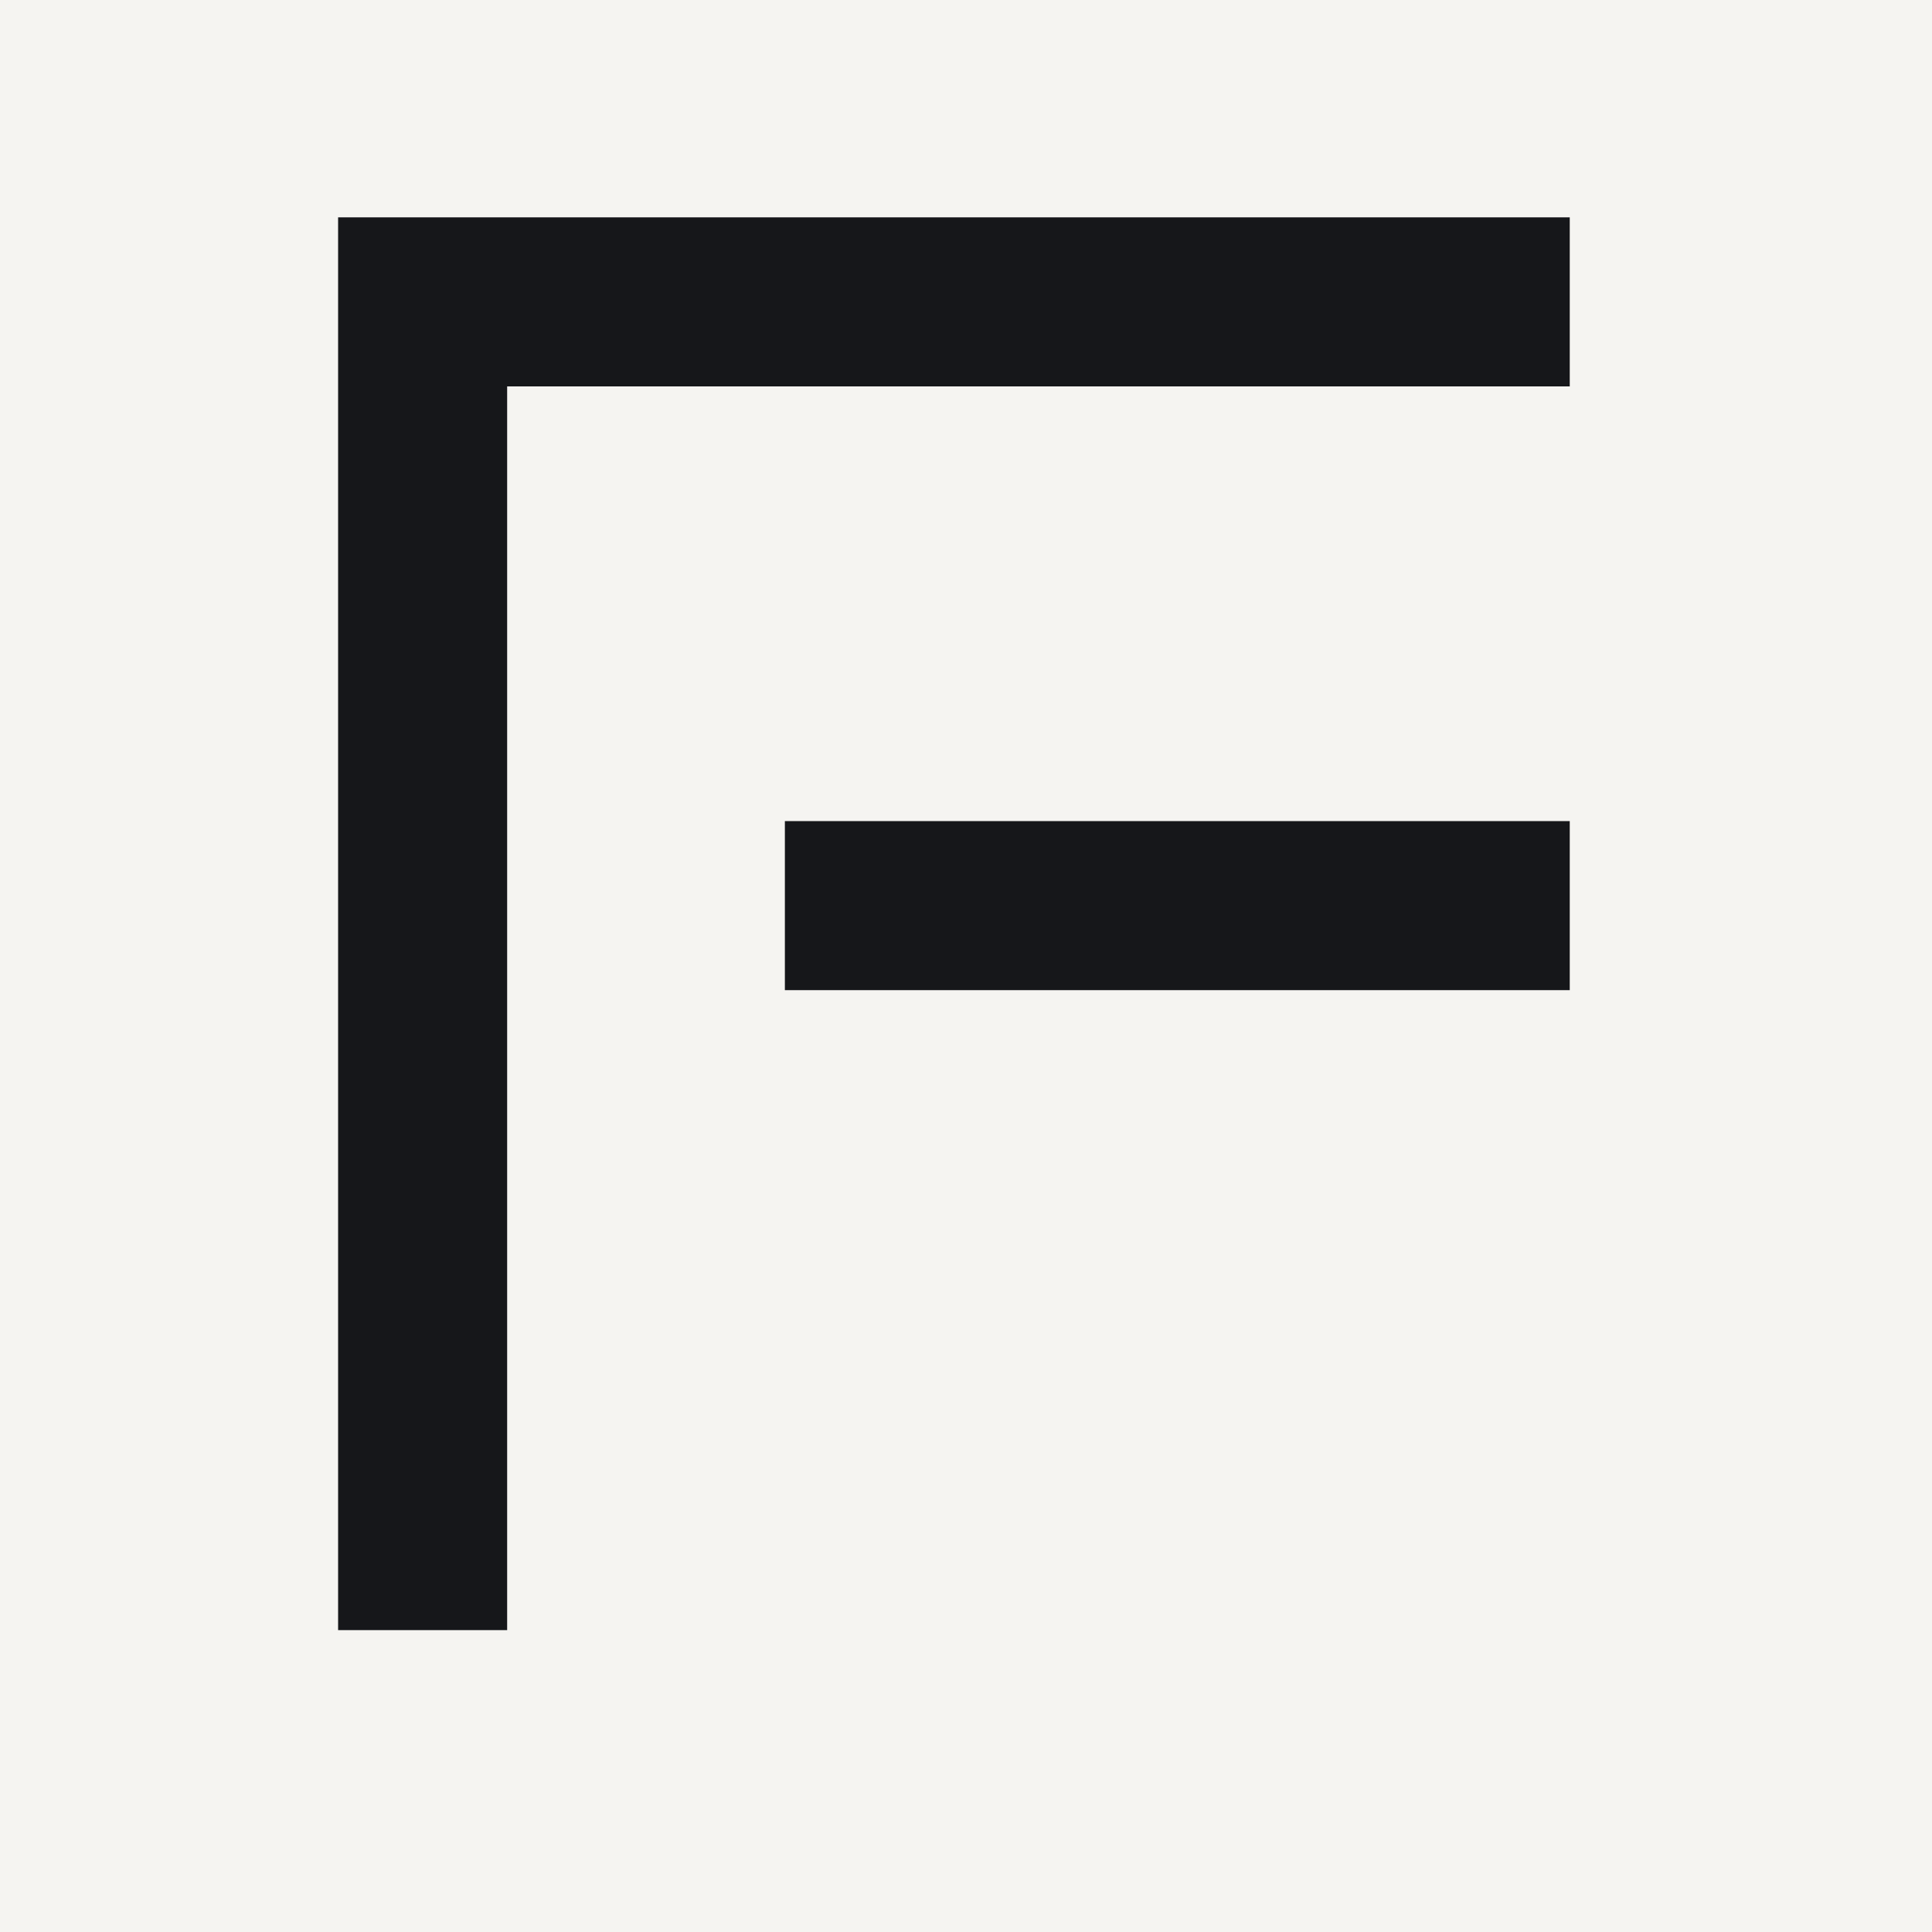
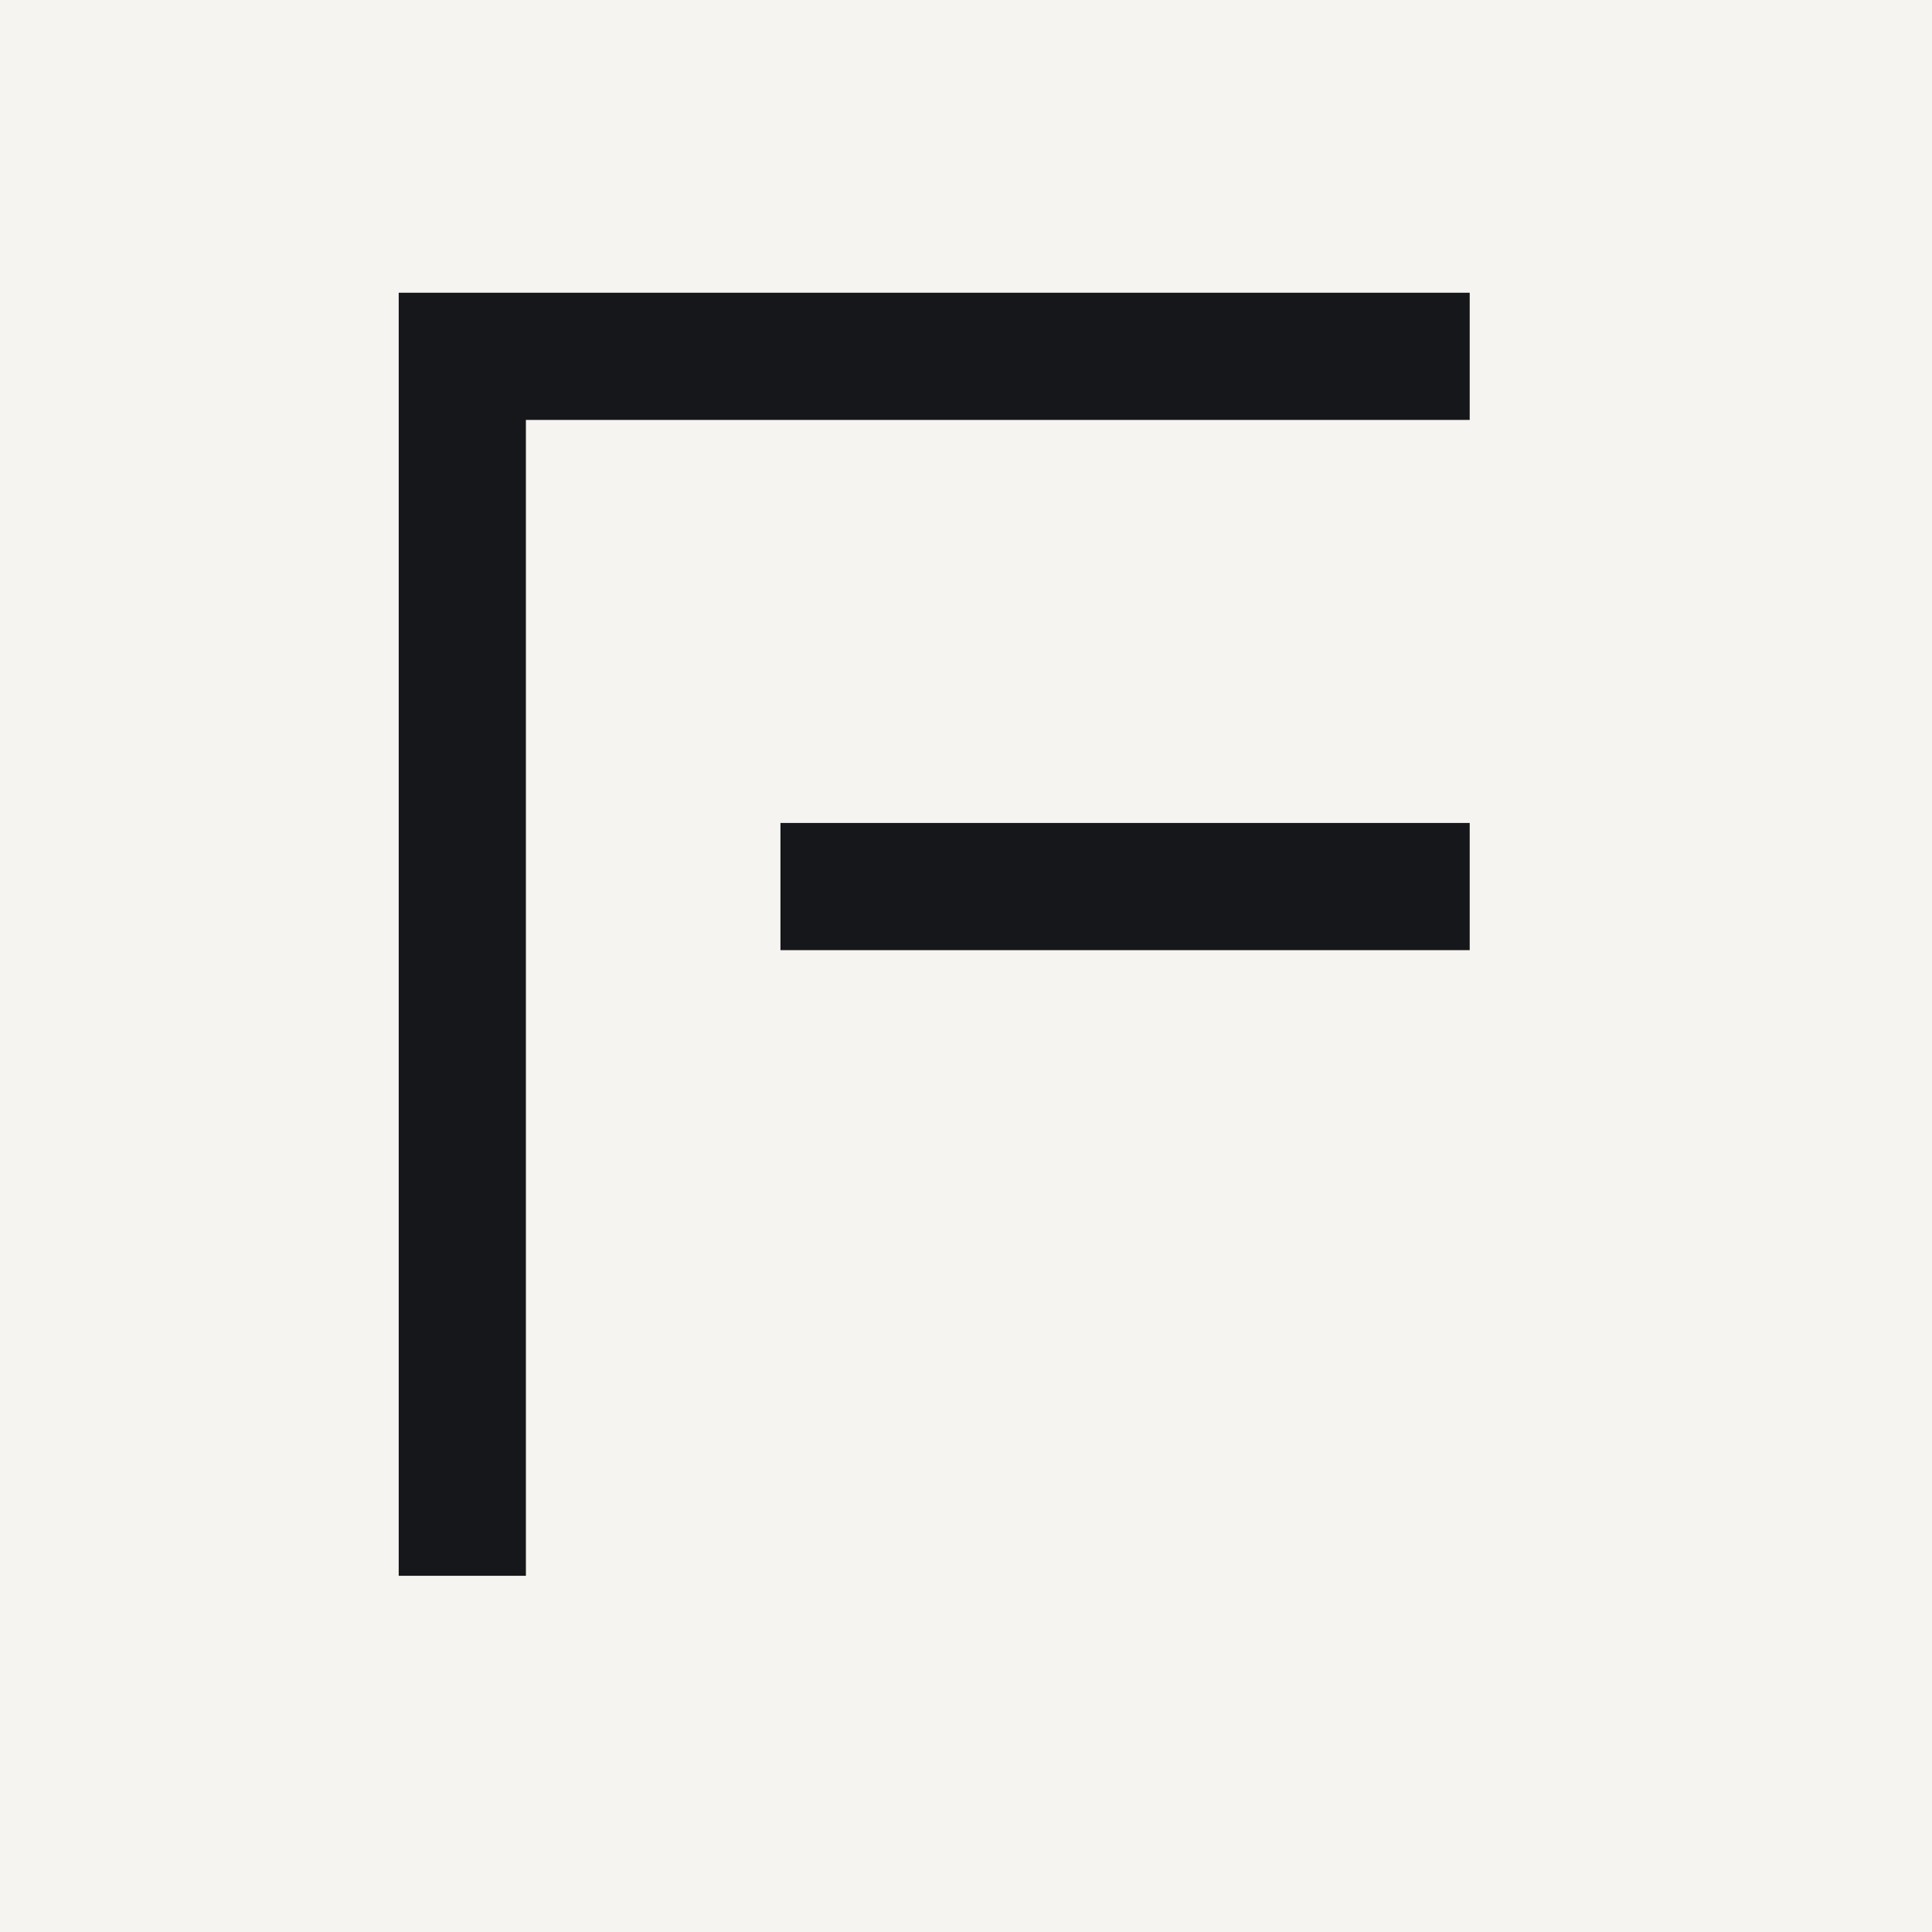
- <svg xmlns="http://www.w3.org/2000/svg" viewBox="0 0 32 32">
-   <rect width="32" height="32" fill="#F5F4F1" />
-   <path d="M7 27 L7 5 L26 5" stroke="#16171A" stroke-width="2.8" fill="none" />
-   <path d="M13 15 L26 15" stroke="#16171A" stroke-width="2.8" fill="none" />
+ <svg xmlns="http://www.w3.org/2000/svg" viewBox="-37.91 -29.22 158.43 158.43" aria-hidden="true" focusable="false" fill="none" stroke="#16171A" stroke-width="10.43" stroke-linecap="butt" stroke-linejoin="miter">
+   <rect x="-37.91" y="-29.22" width="158.43" height="158.43" fill="#F5F4F1" stroke="none" />
+   <path d="M0,100 L0,0 L82.61,0" />
+   <path d="M26.09,43.48 L82.61,43.48" />
</svg>
